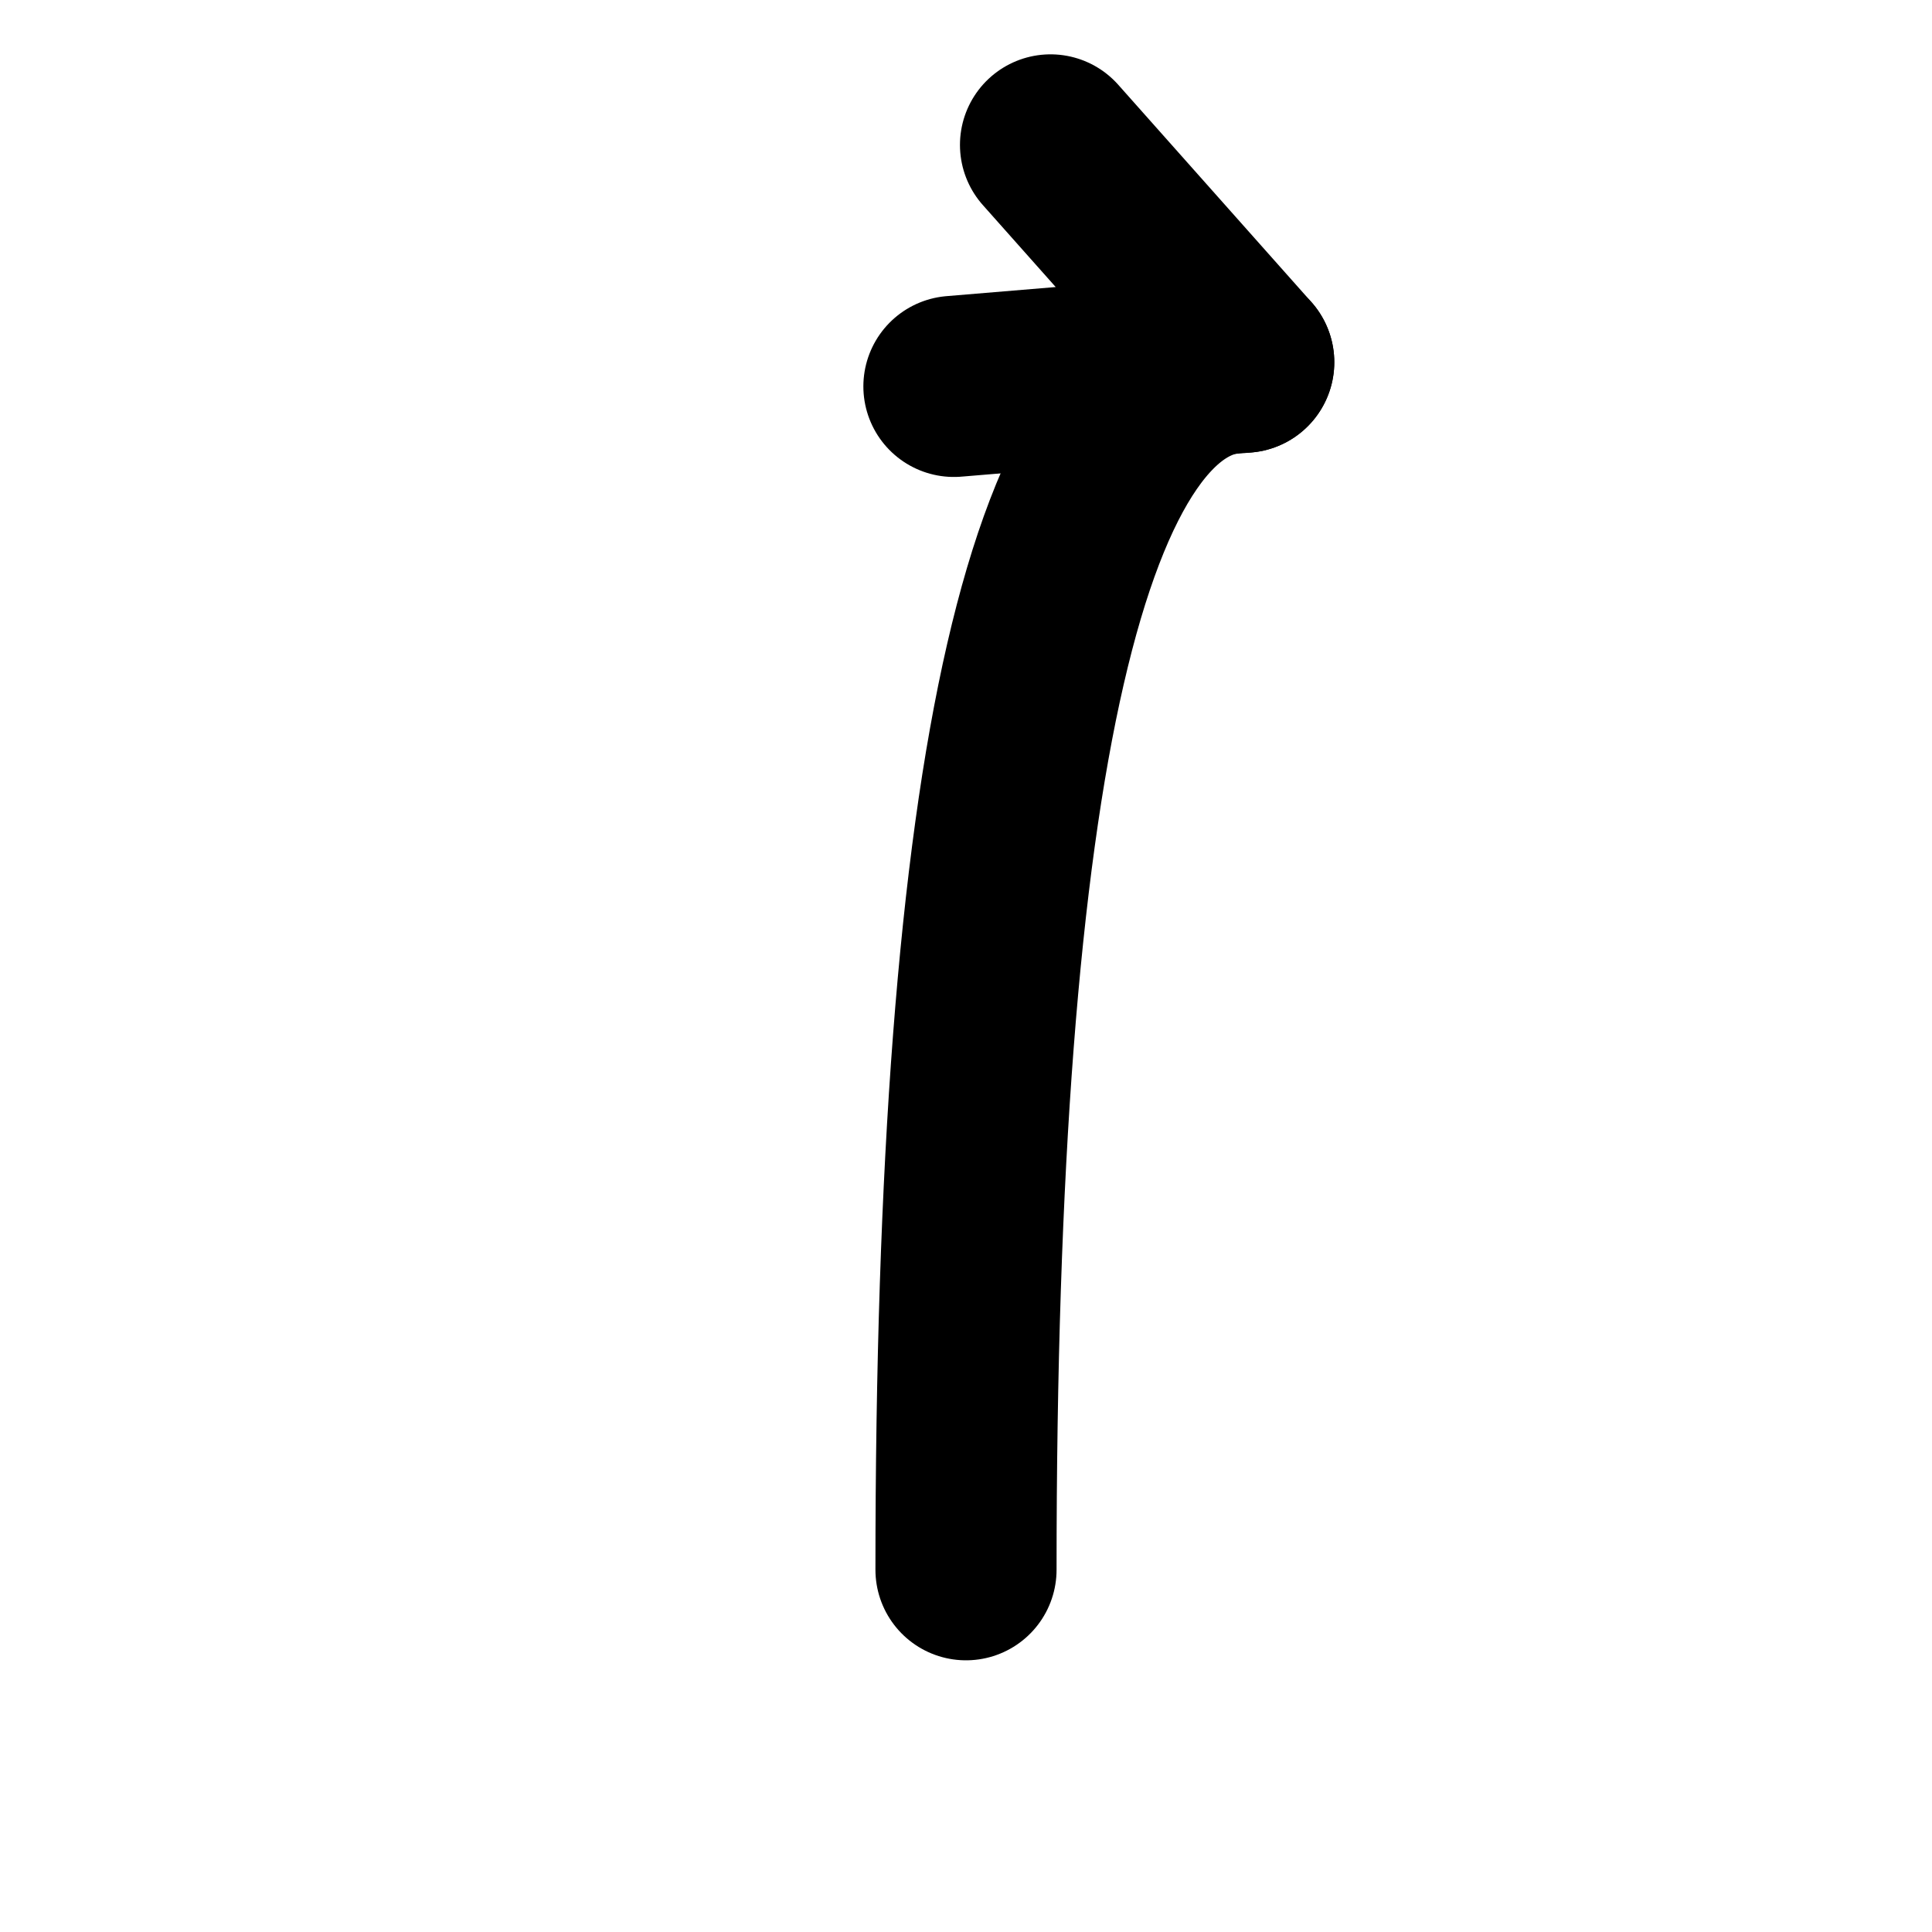
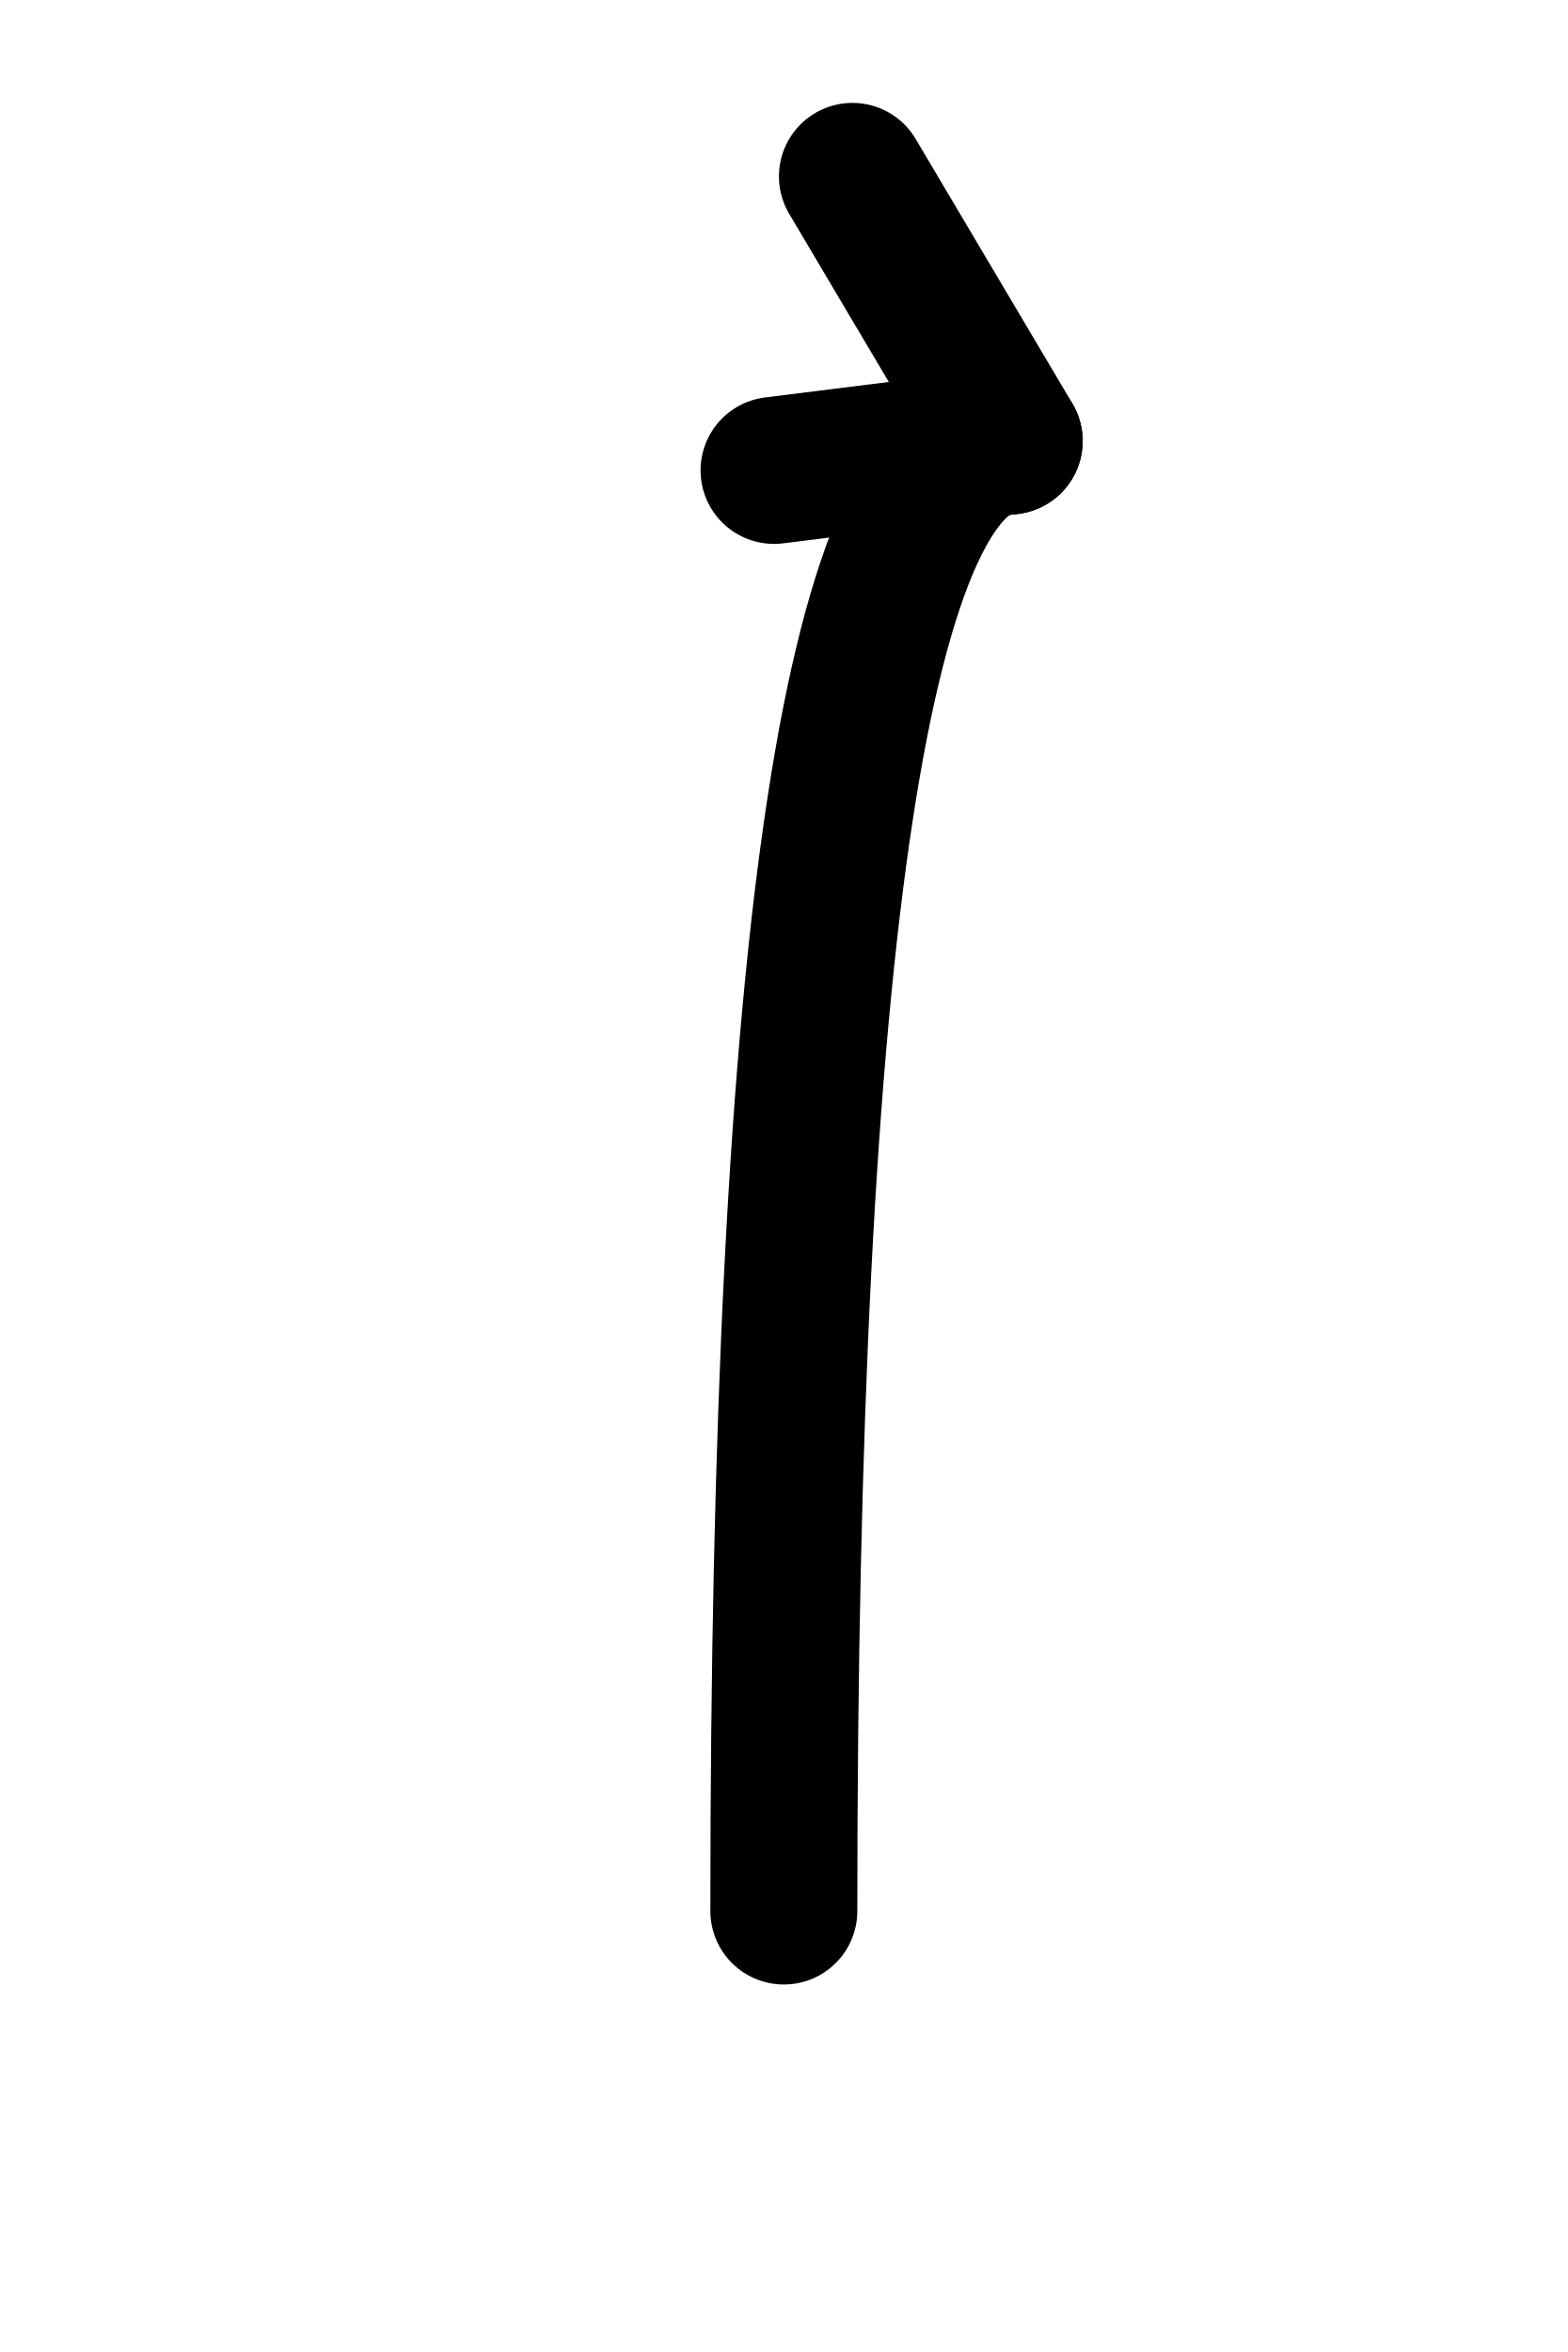
- <svg xmlns="http://www.w3.org/2000/svg" viewBox="0 0 16 16" fill="none" stroke="currentColor" stroke-width="1.5" stroke-linecap="round" stroke-linejoin="round">
-   <path d="M8 13 Q8 3 10.3 3" />
-   <path d="M8.7 1.2 L10.3 3 L7.9 3.2" />
+ <svg xmlns="http://www.w3.org/2000/svg" viewBox="0 0 16 24" fill="none" stroke="currentColor" stroke-width="1.5" stroke-linecap="round" stroke-linejoin="round">
+   <path d="M8 19.5 Q8 4.5 10.3 4.5" />
+   <path d="M8.7 1.8 L10.3 4.5 L7.9 4.8" />
</svg>
